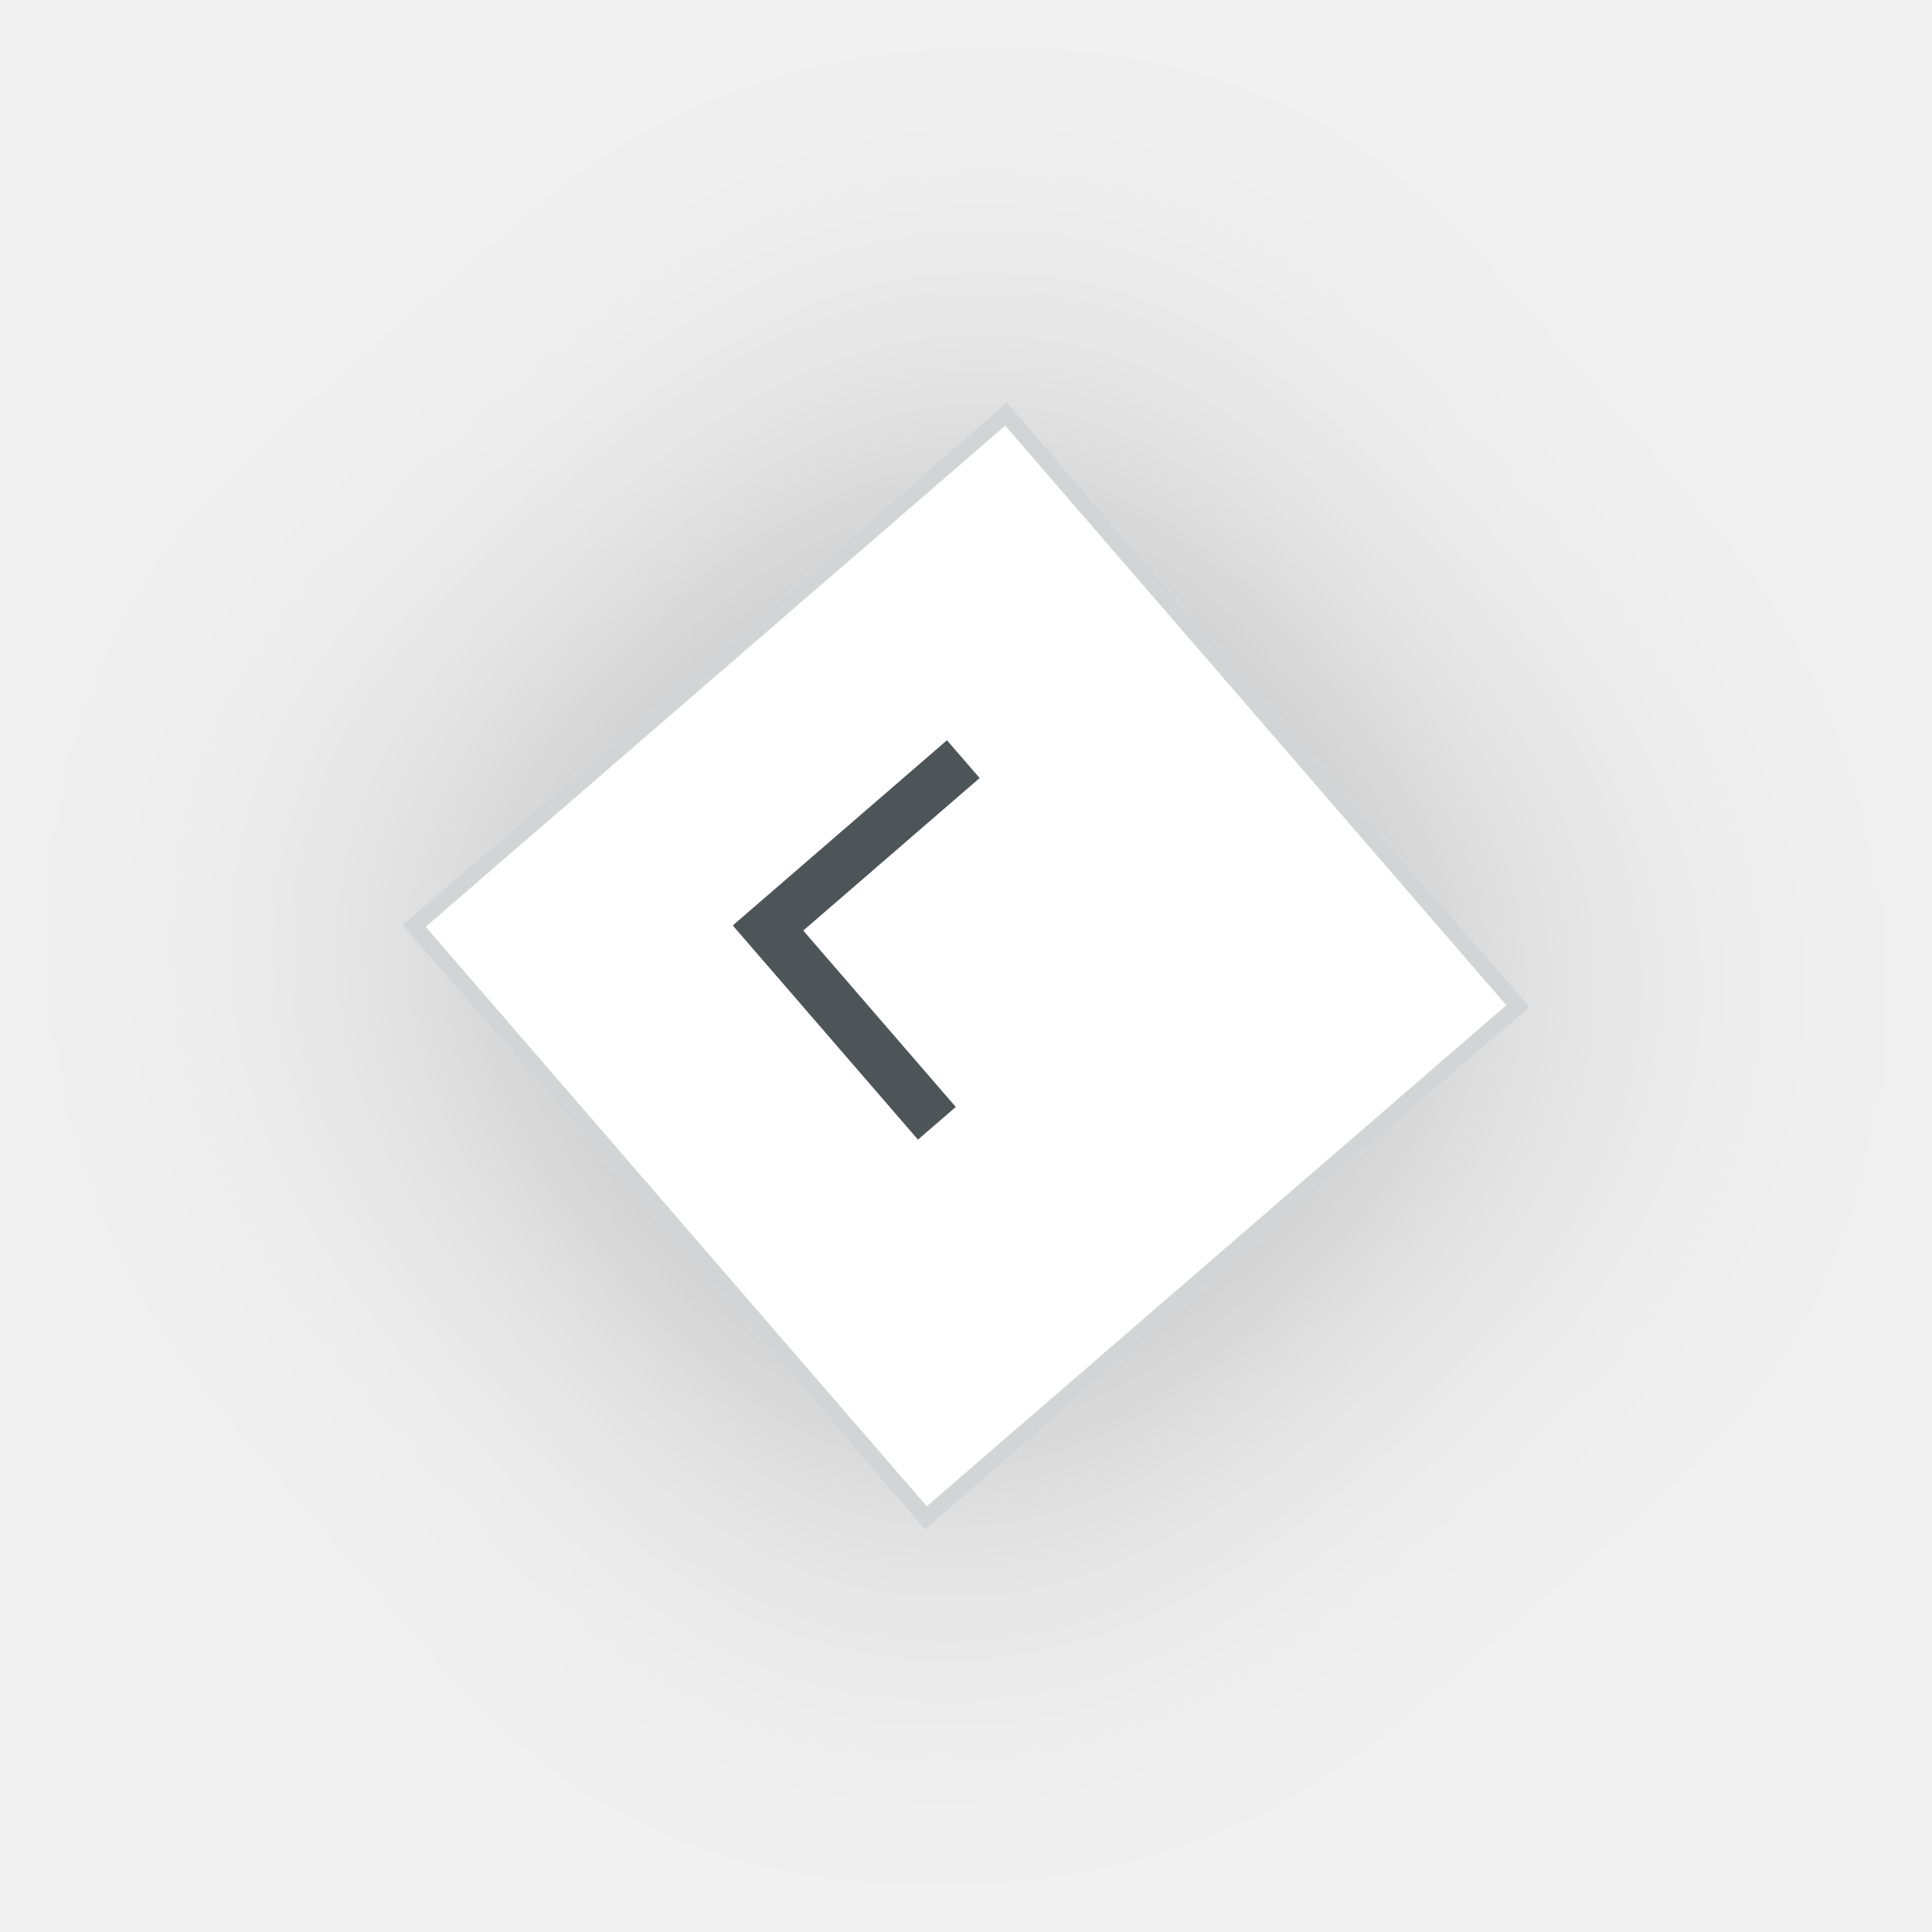
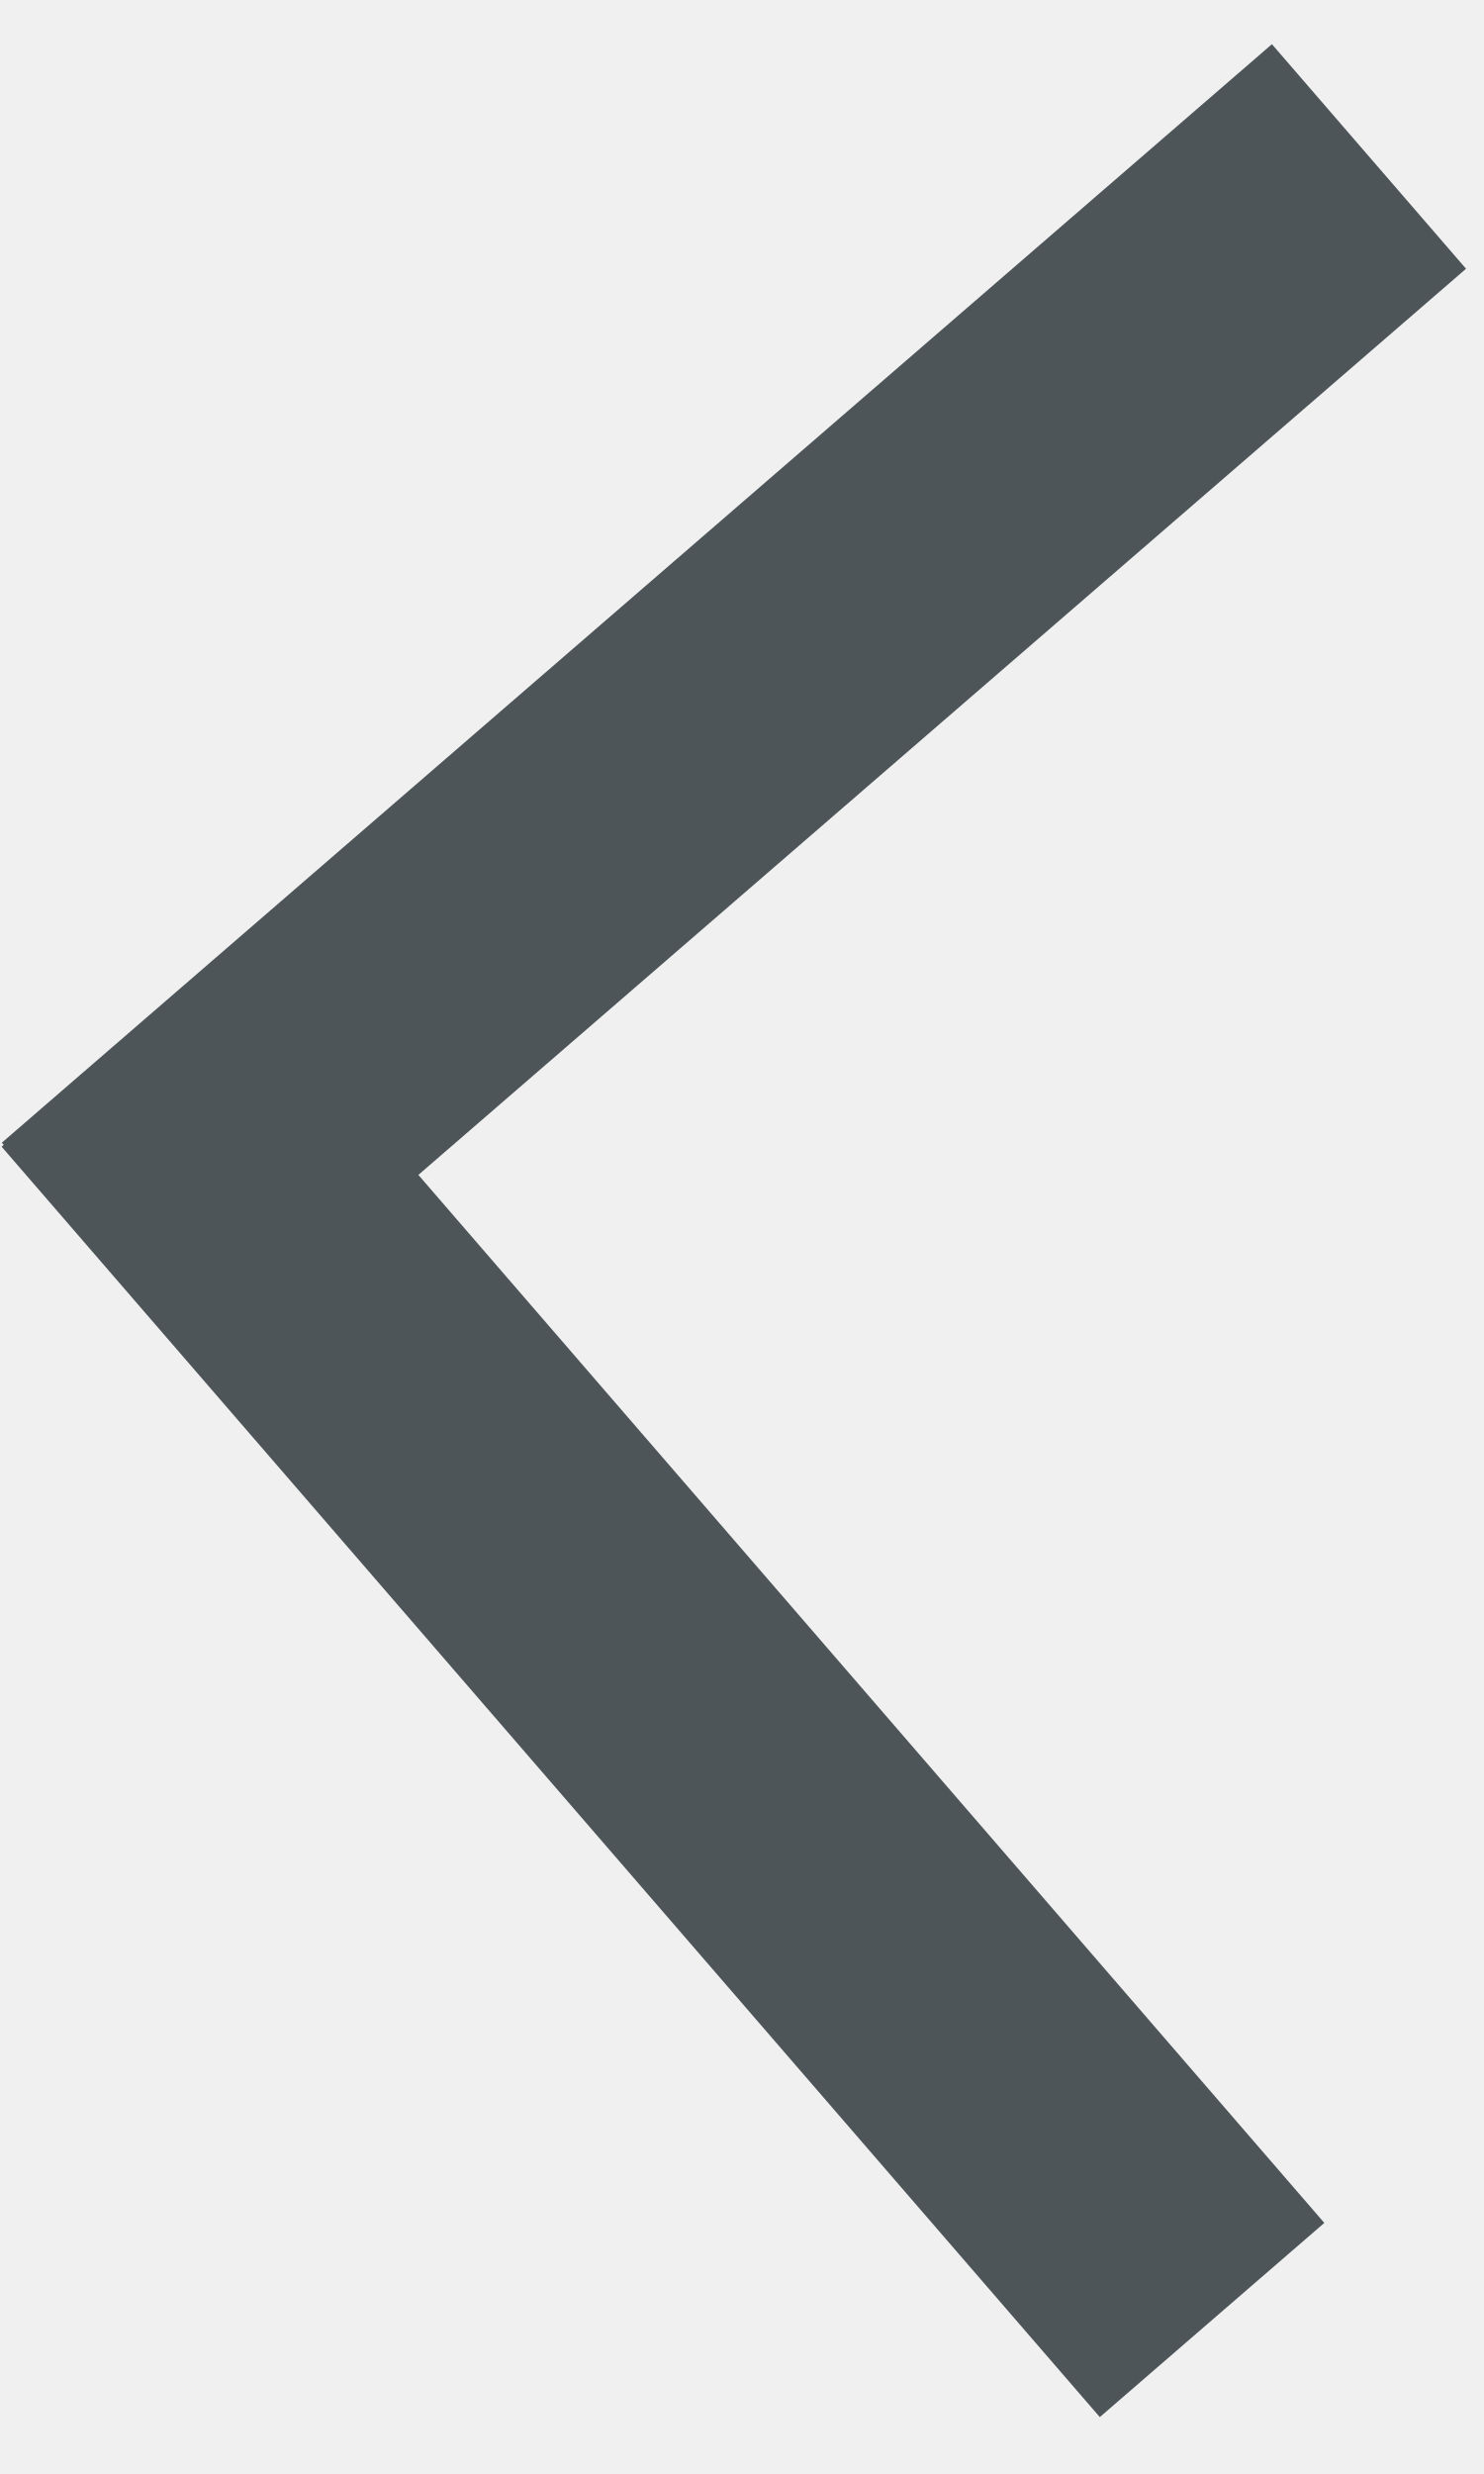
- <svg xmlns="http://www.w3.org/2000/svg" width="116" height="116" viewBox="0 0 116 116" fill="none">
-   <g filter="url(#filter0_d_4_173)">
-     <rect x="91.852" y="60.456" width="48" height="48" transform="rotate(139.151 91.8521 60.4565)" fill="white" />
-     <rect x="91.147" y="60.405" width="47" height="47" transform="rotate(139.151 91.1468 60.4054)" stroke="#D3D4D5" />
-   </g>
-   <rect x="58.819" y="46.716" width="16.971" height="3" transform="rotate(139.151 58.8188 46.7158)" fill="#4D5559" />
-   <rect x="57.386" y="66.463" width="3" height="16.971" transform="rotate(139.151 57.386 66.4629)" fill="#4D5559" />
-   <defs>
-     <filter id="filter0_d_4_173" x="0.148" y="0.148" width="115.704" height="115.704" filterUnits="userSpaceOnUse" color-interpolation-filters="sRGB">
-       <feFlood flood-opacity="0" result="BackgroundImageFix" />
-       <feColorMatrix in="SourceAlpha" type="matrix" values="0 0 0 0 0 0 0 0 0 0 0 0 0 0 0 0 0 0 127 0" result="hardAlpha" />
-       <feOffset />
-       <feGaussianBlur stdDeviation="12" />
-       <feColorMatrix type="matrix" values="0 0 0 0 0 0 0 0 0 0 0 0 0 0 0 0 0 0 0.25 0" />
-       <feBlend mode="normal" in2="BackgroundImageFix" result="effect1_dropShadow_4_173" />
-       <feBlend mode="normal" in="SourceGraphic" in2="effect1_dropShadow_4_173" result="shape" />
-     </filter>
-   </defs>
+ <svg xmlns="http://www.w3.org/2000/svg" width="15" height="25" viewBox="0 0 15 25" fill="none">
+   <rect x="14.819" y="2.716" width="16.971" height="3" transform="rotate(139.151 14.8188 2.71582)" fill="#4D5559" />
+   <rect x="13.386" y="22.463" width="3" height="16.971" transform="rotate(139.151 13.386 22.4629)" fill="#4D5559" />
</svg>
